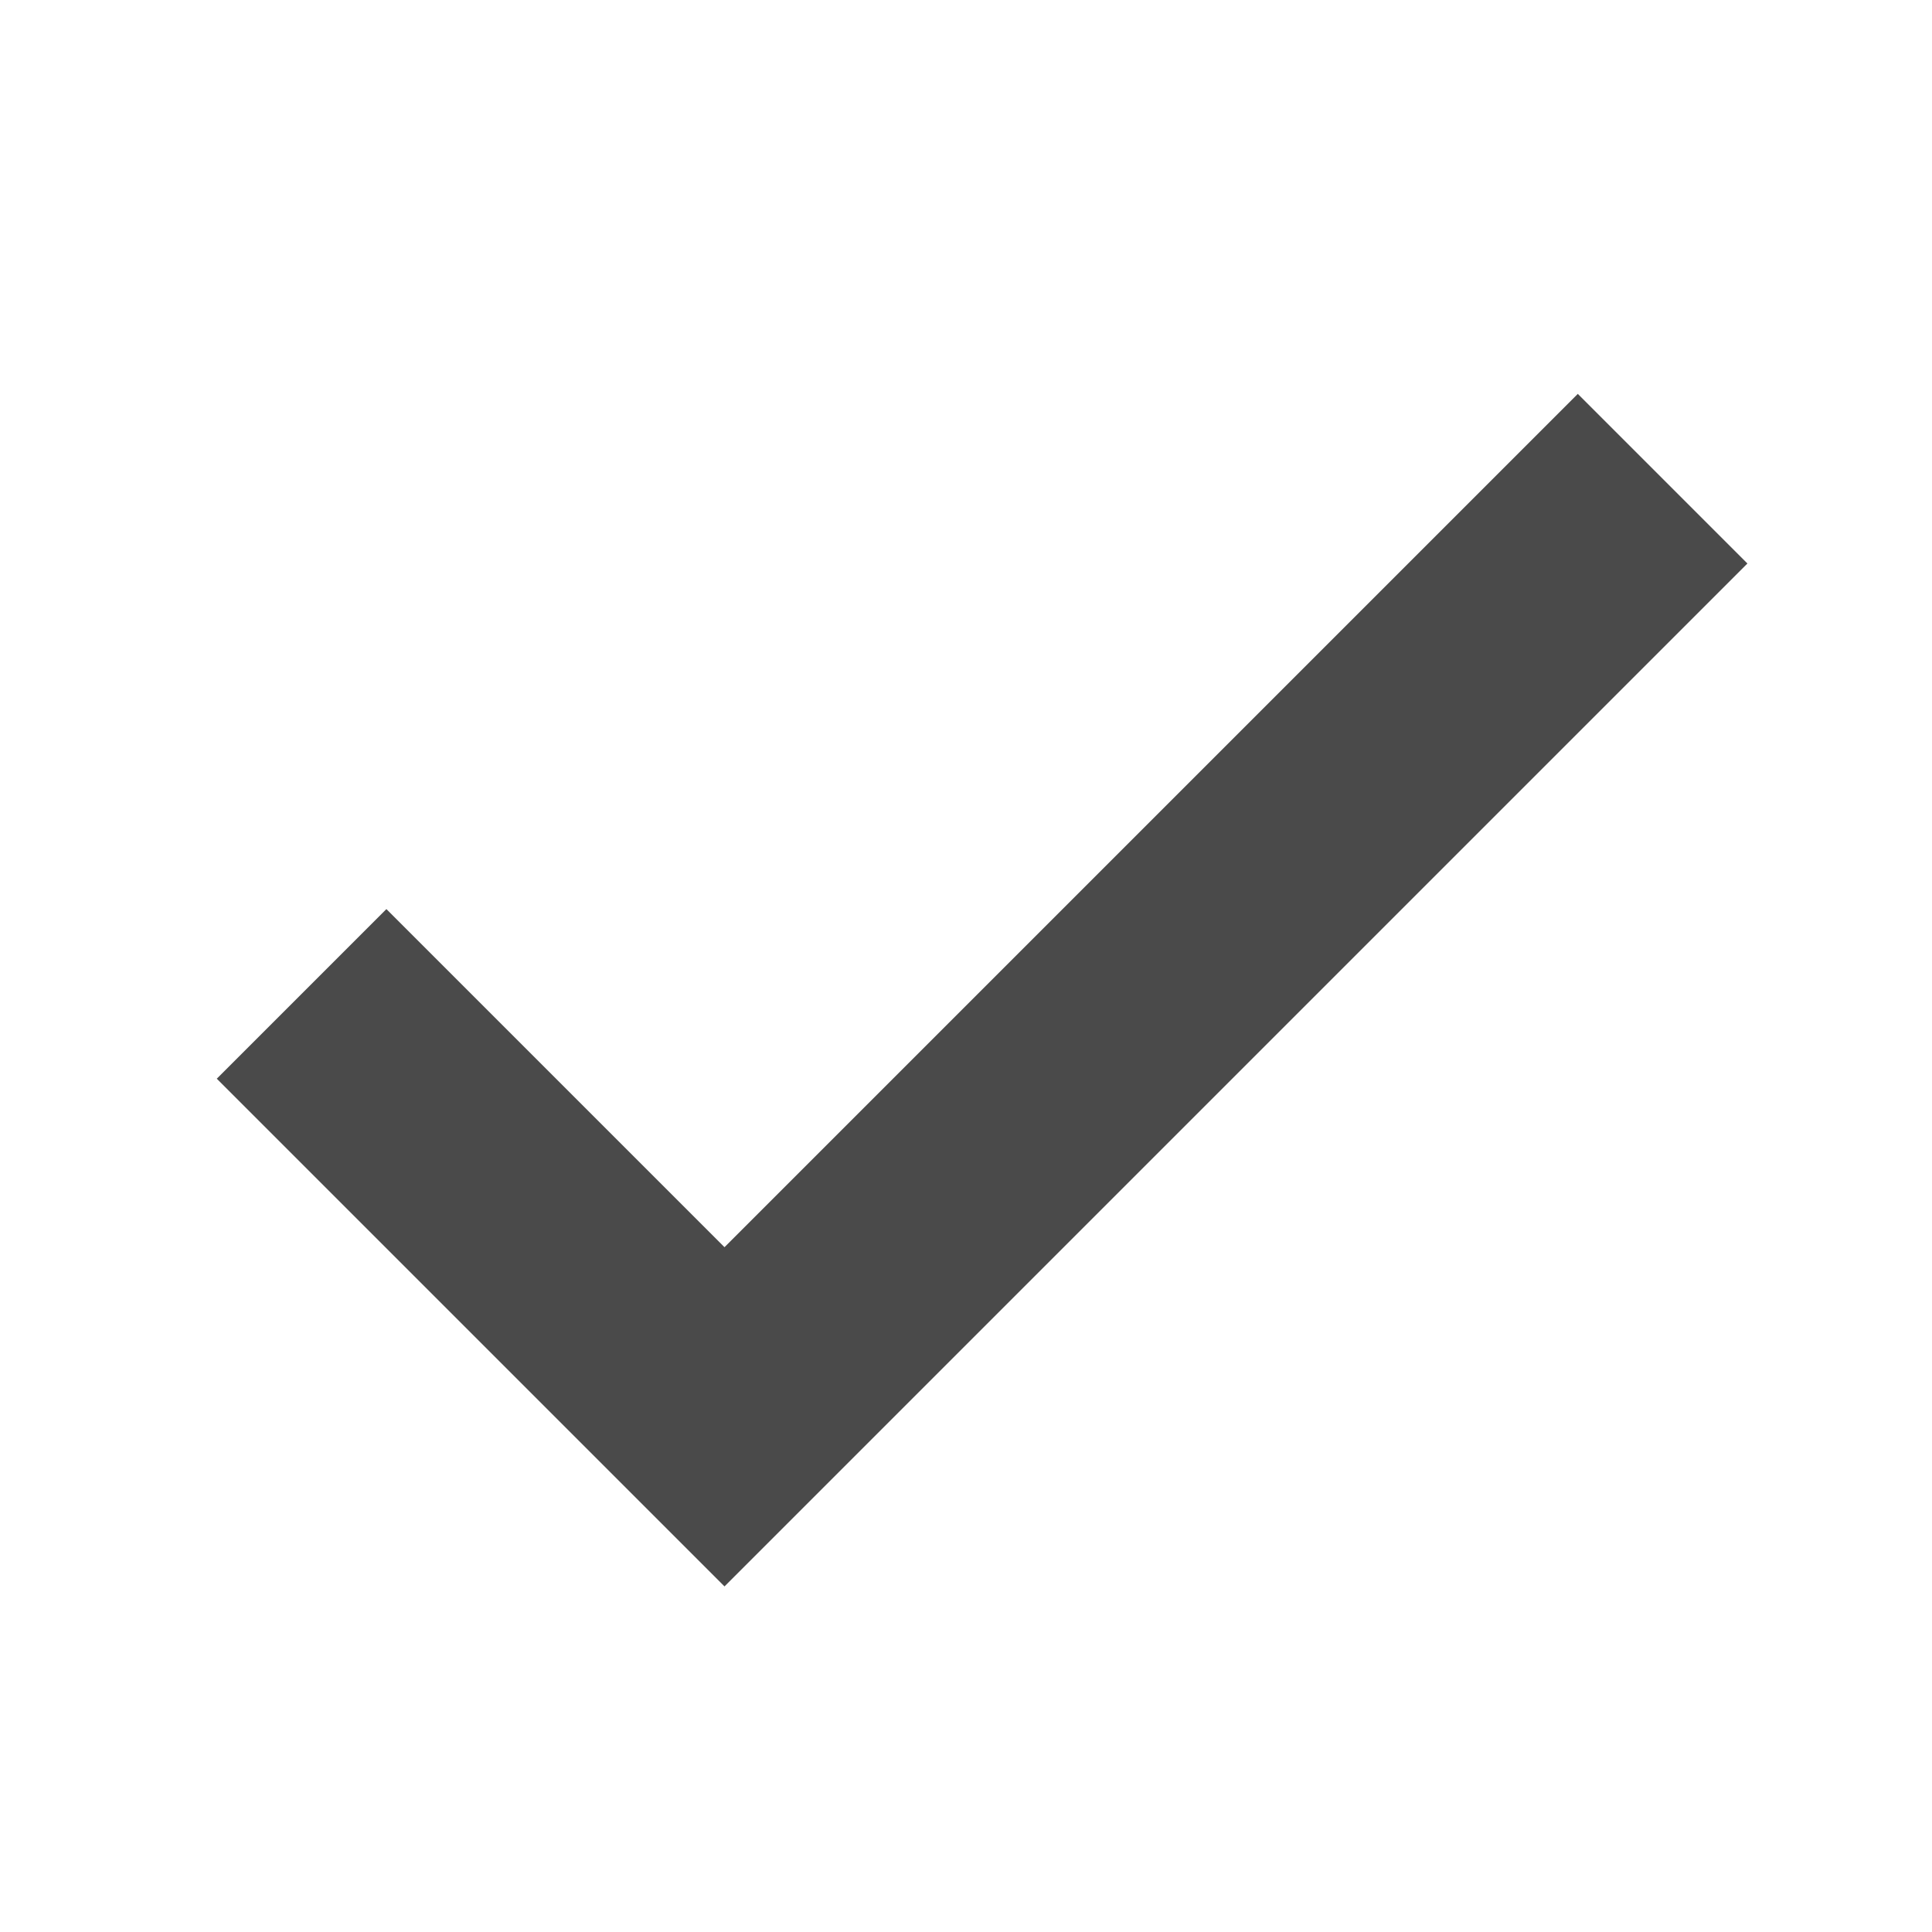
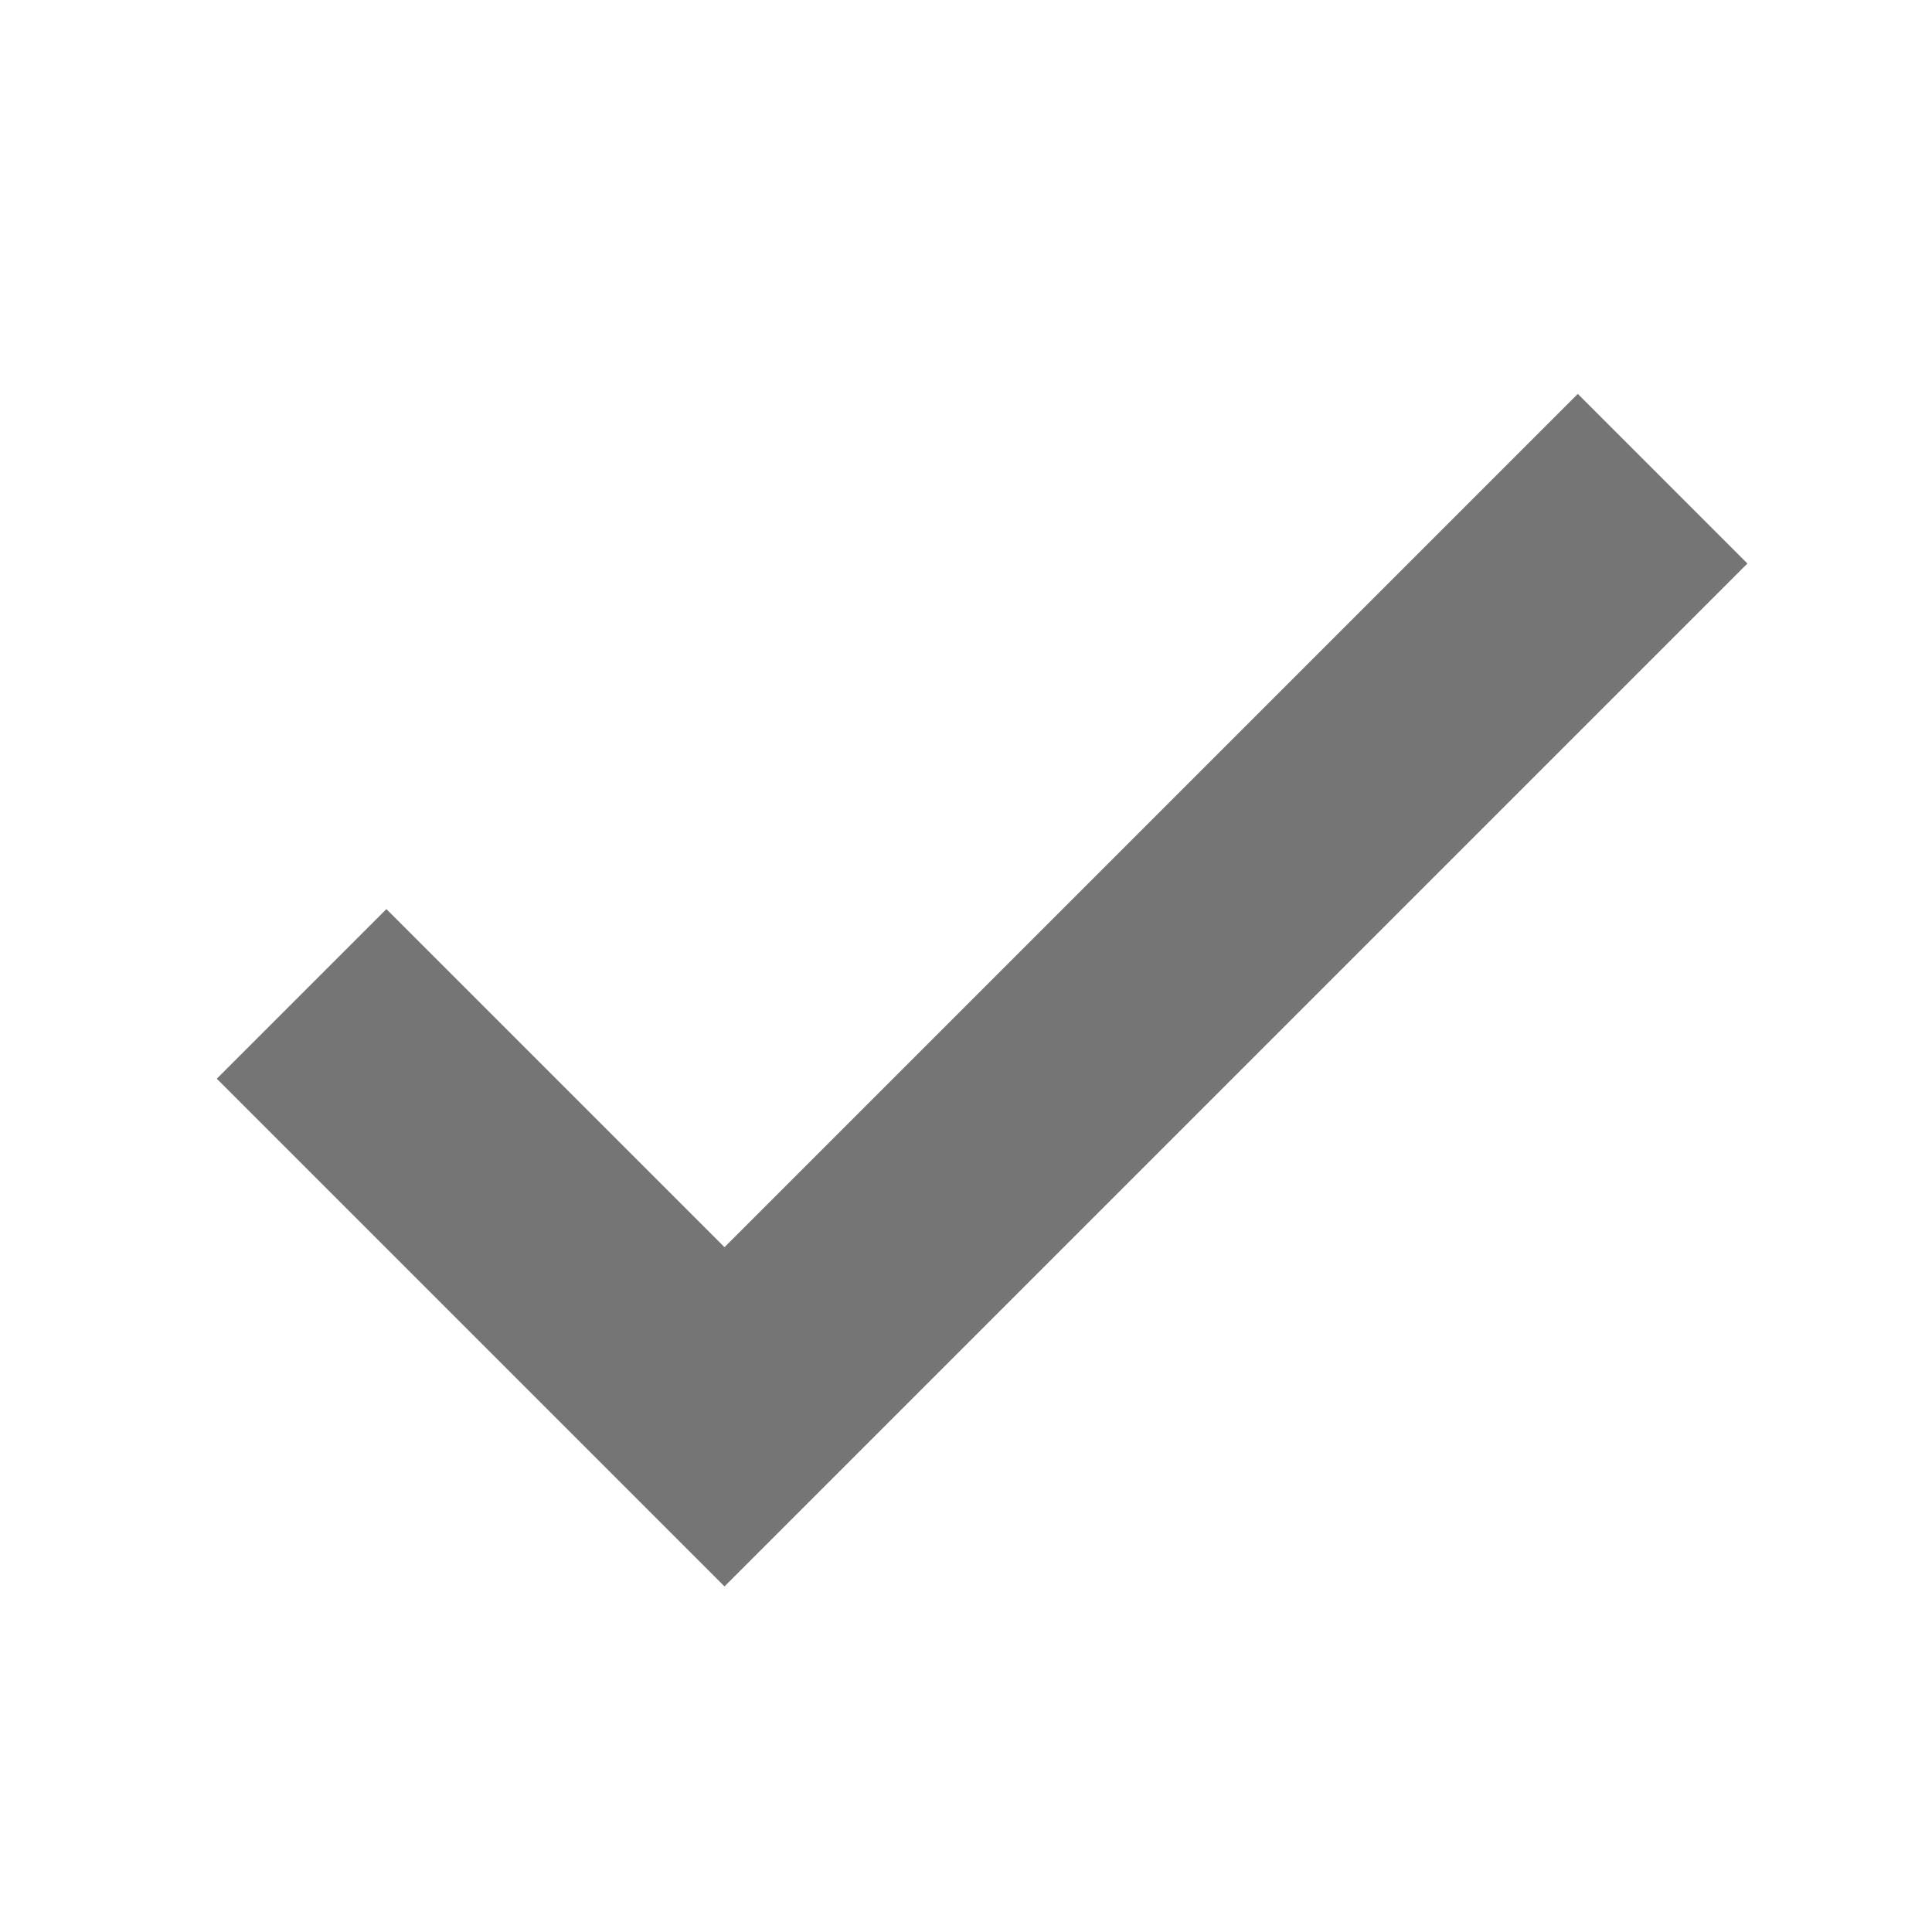
<svg xmlns="http://www.w3.org/2000/svg" fill="#000000" height="22" viewBox="0 0 24 24" width="22">
  <path d="M0 0h24v24H0z" fill="none" />
-   <path d="M9 16.2L4.8 12l-1.4 1.4L9 19 21 7l-1.4-1.4L9 16.2z" fill="#4A4A4A" stroke="#4A4A4A" />
+   <path d="M9 16.2L4.8 12l-1.4 1.4L9 19 21 7l-1.4-1.4L9 16.2z" fill="#757575" stroke="#757575" />
</svg>
